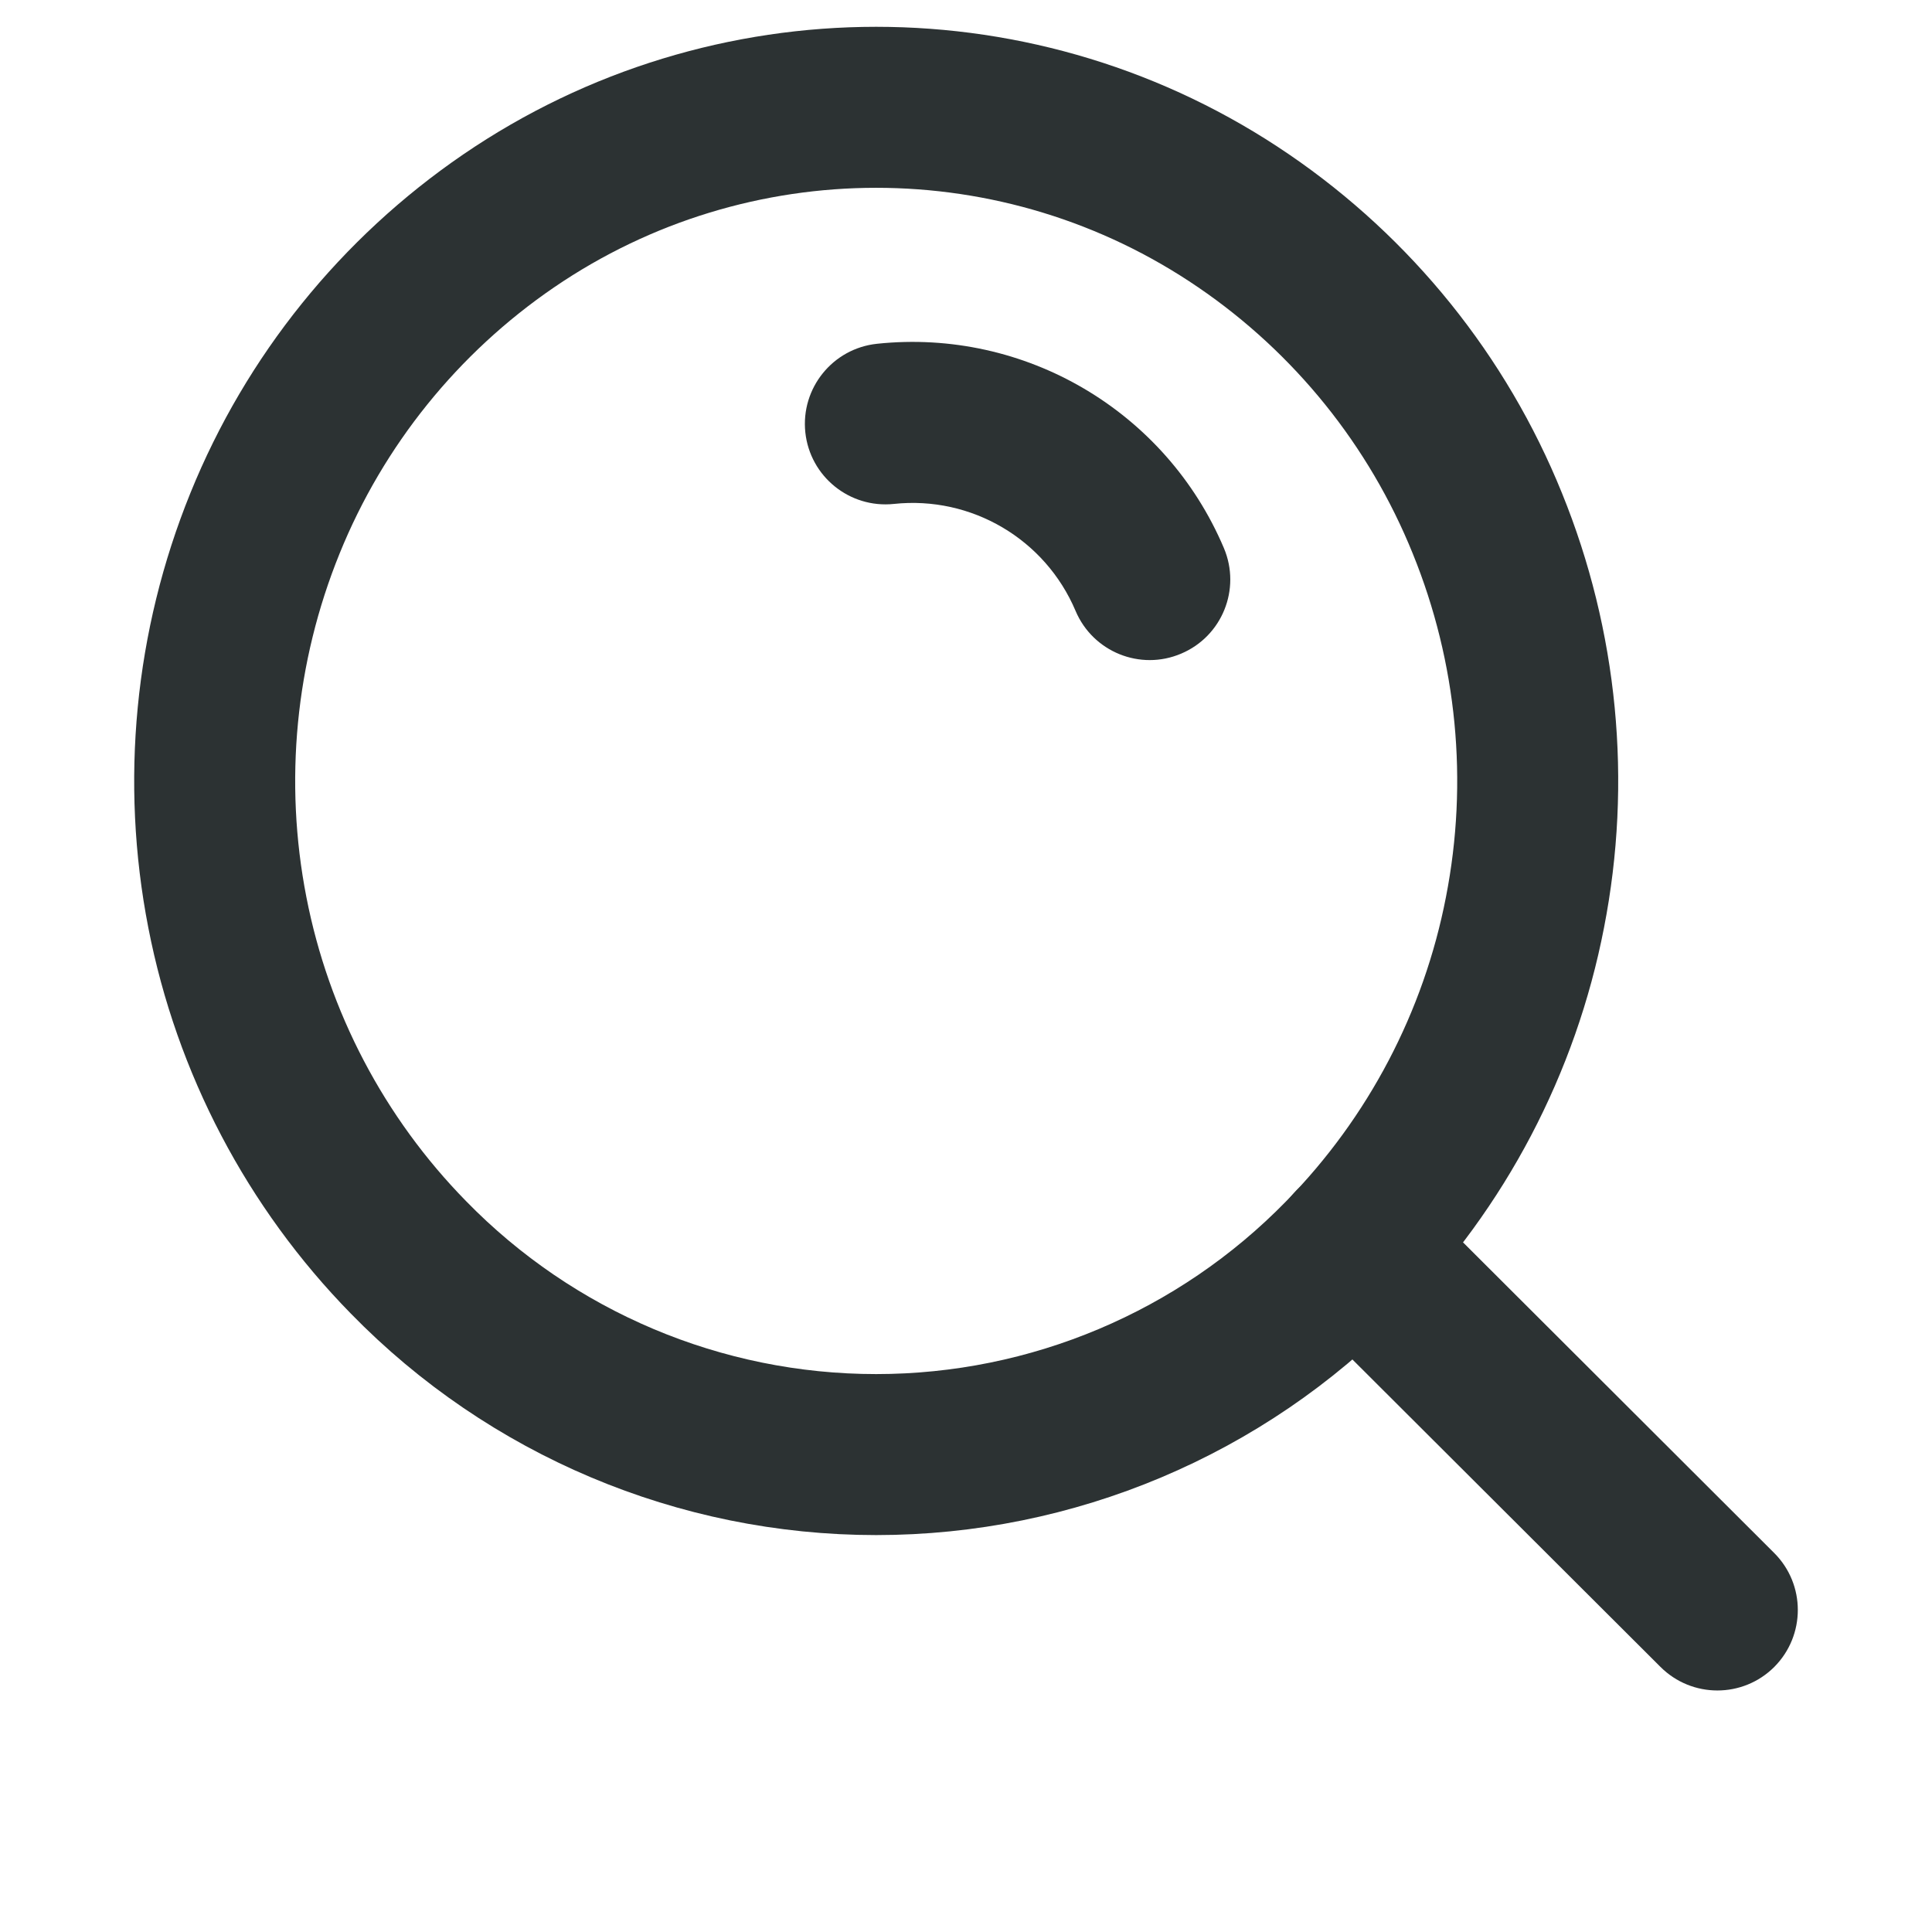
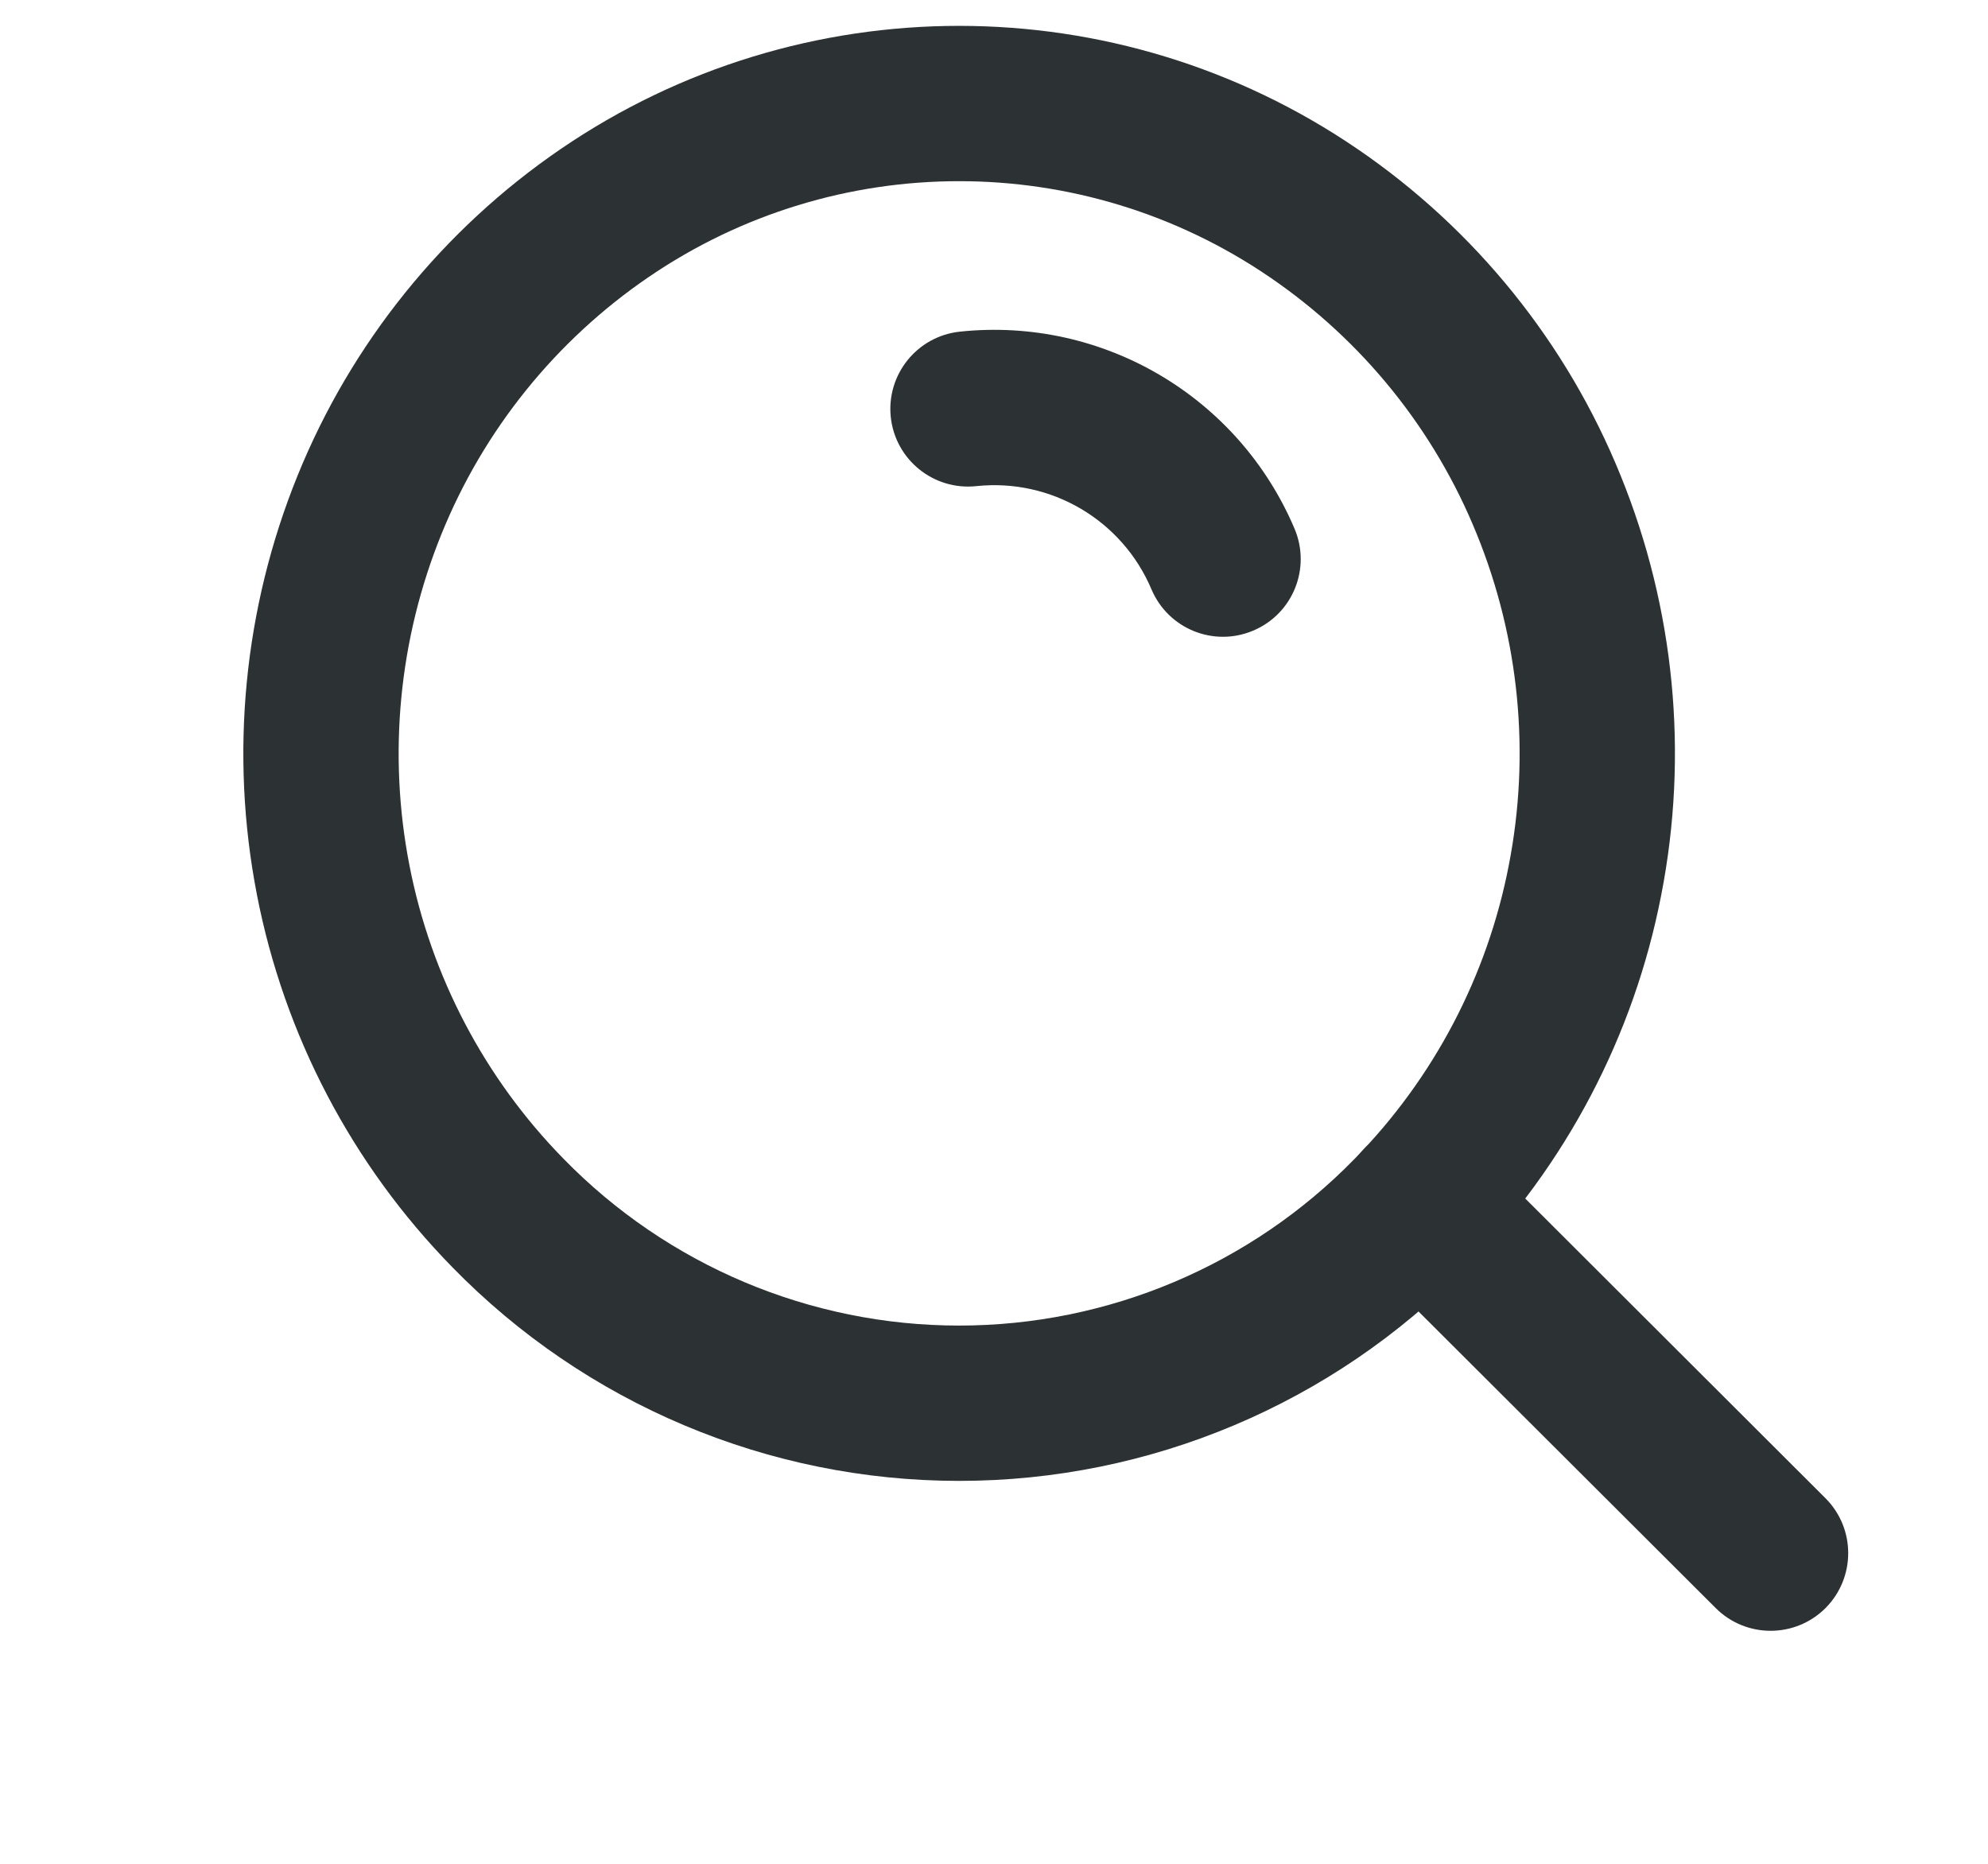
- <svg xmlns="http://www.w3.org/2000/svg" width="16" height="16" viewBox="0 0 16 18" fill="none" style="margin-top:2px;">
+ <svg xmlns="http://www.w3.org/2000/svg" width="16" height="15" viewBox="0 0 15 18" fill="none" style="margin-top:5px;">
  <path fill-rule="evenodd" clip-rule="evenodd" d="M2.805 11.714C1.94 10.831 1.354 9.713 1.118 8.5C0.881 7.283 1.003 6.023 1.469 4.875C1.932 3.733 2.722 2.753 3.739 2.058C5.804 0.647 8.522 0.647 10.587 2.058C11.605 2.753 12.395 3.733 12.857 4.875C13.324 6.023 13.446 7.283 13.208 8.5C12.973 9.713 12.386 10.831 11.521 11.714C10.376 12.889 8.804 13.552 7.163 13.552C5.522 13.552 3.951 12.889 2.805 11.714V11.714Z" stroke="#2C3233" stroke-width="1.5" stroke-linecap="round" stroke-linejoin="round" />
  <path d="M7.17 3.203C6.758 3.247 6.46 3.616 6.503 4.028C6.547 4.44 6.916 4.738 7.328 4.695L7.17 3.203ZM9.021 5.692C9.183 6.074 9.623 6.252 10.004 6.09C10.386 5.929 10.564 5.489 10.403 5.107L9.021 5.692ZM12.142 11.087C11.849 10.794 11.374 10.795 11.081 11.088C10.789 11.381 10.789 11.856 11.082 12.149L12.142 11.087ZM14.47 15.53C14.763 15.823 15.238 15.823 15.531 15.53C15.823 15.236 15.823 14.762 15.53 14.469L14.47 15.53ZM7.328 4.695C8.051 4.618 8.738 5.023 9.021 5.692L10.403 5.107C9.862 3.83 8.549 3.057 7.17 3.203L7.328 4.695ZM11.082 12.149L14.47 15.53L15.53 14.469L12.142 11.087L11.082 12.149Z" fill="#2C3233" />
</svg>
